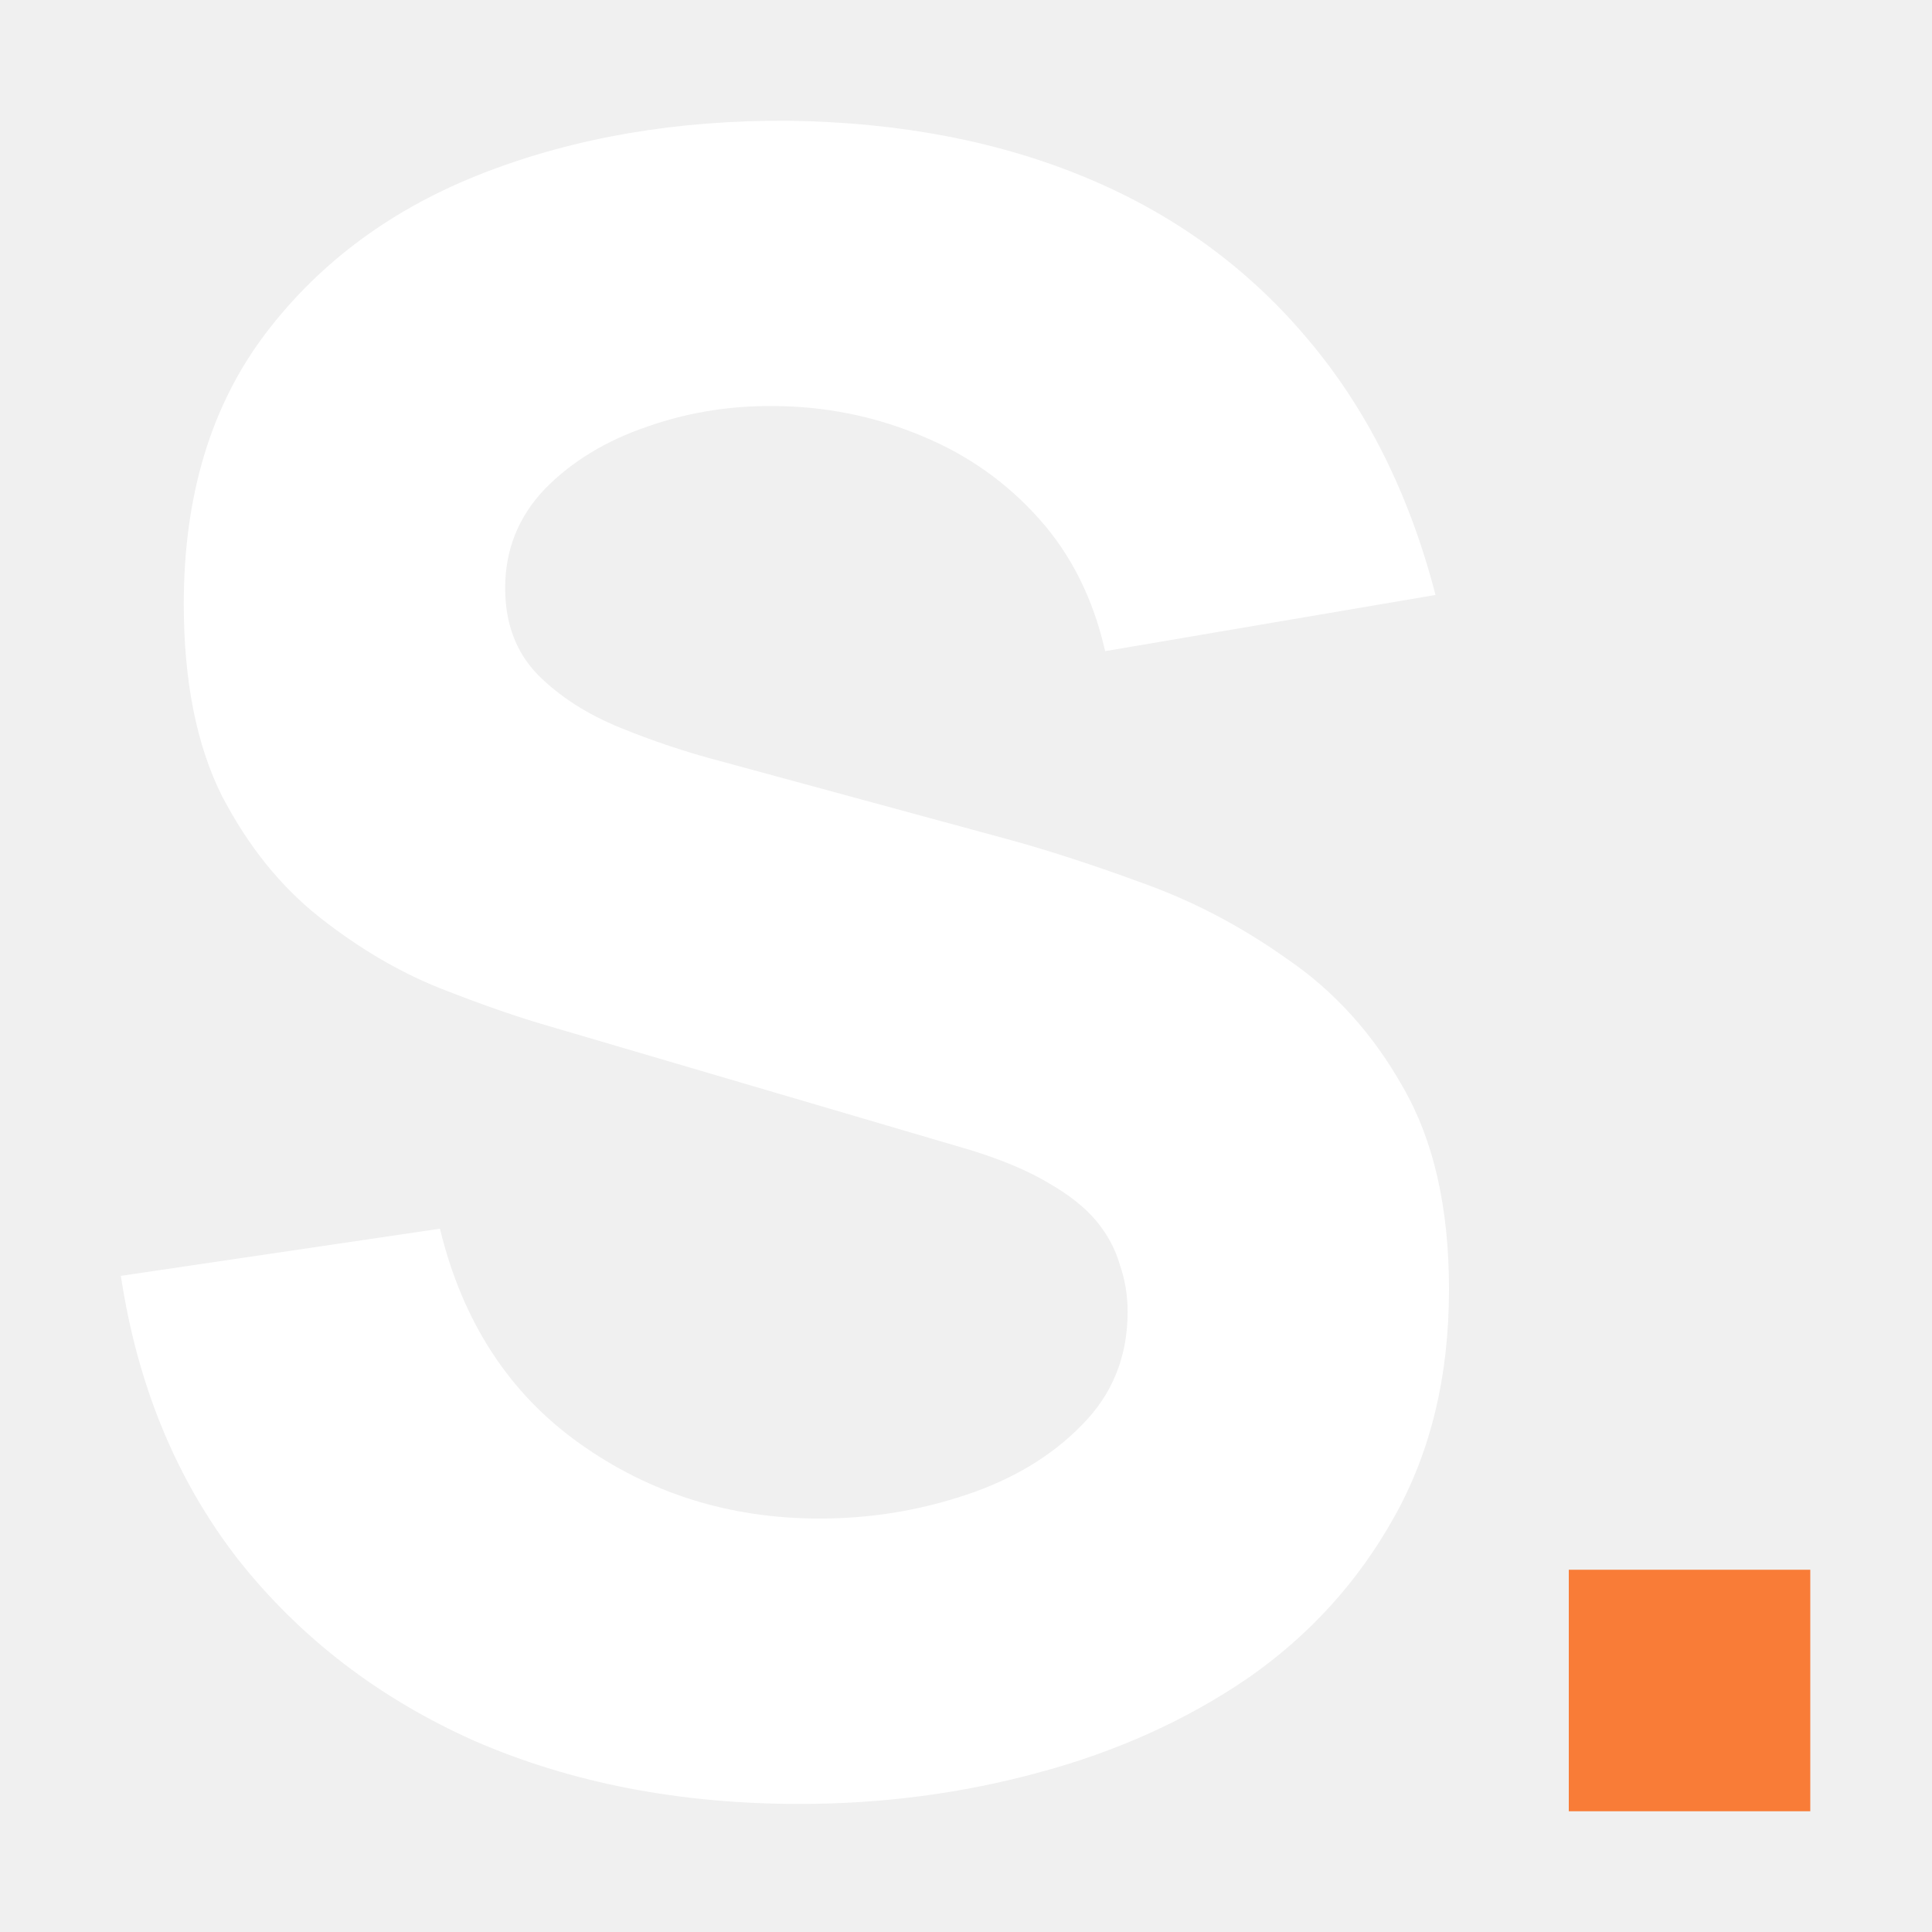
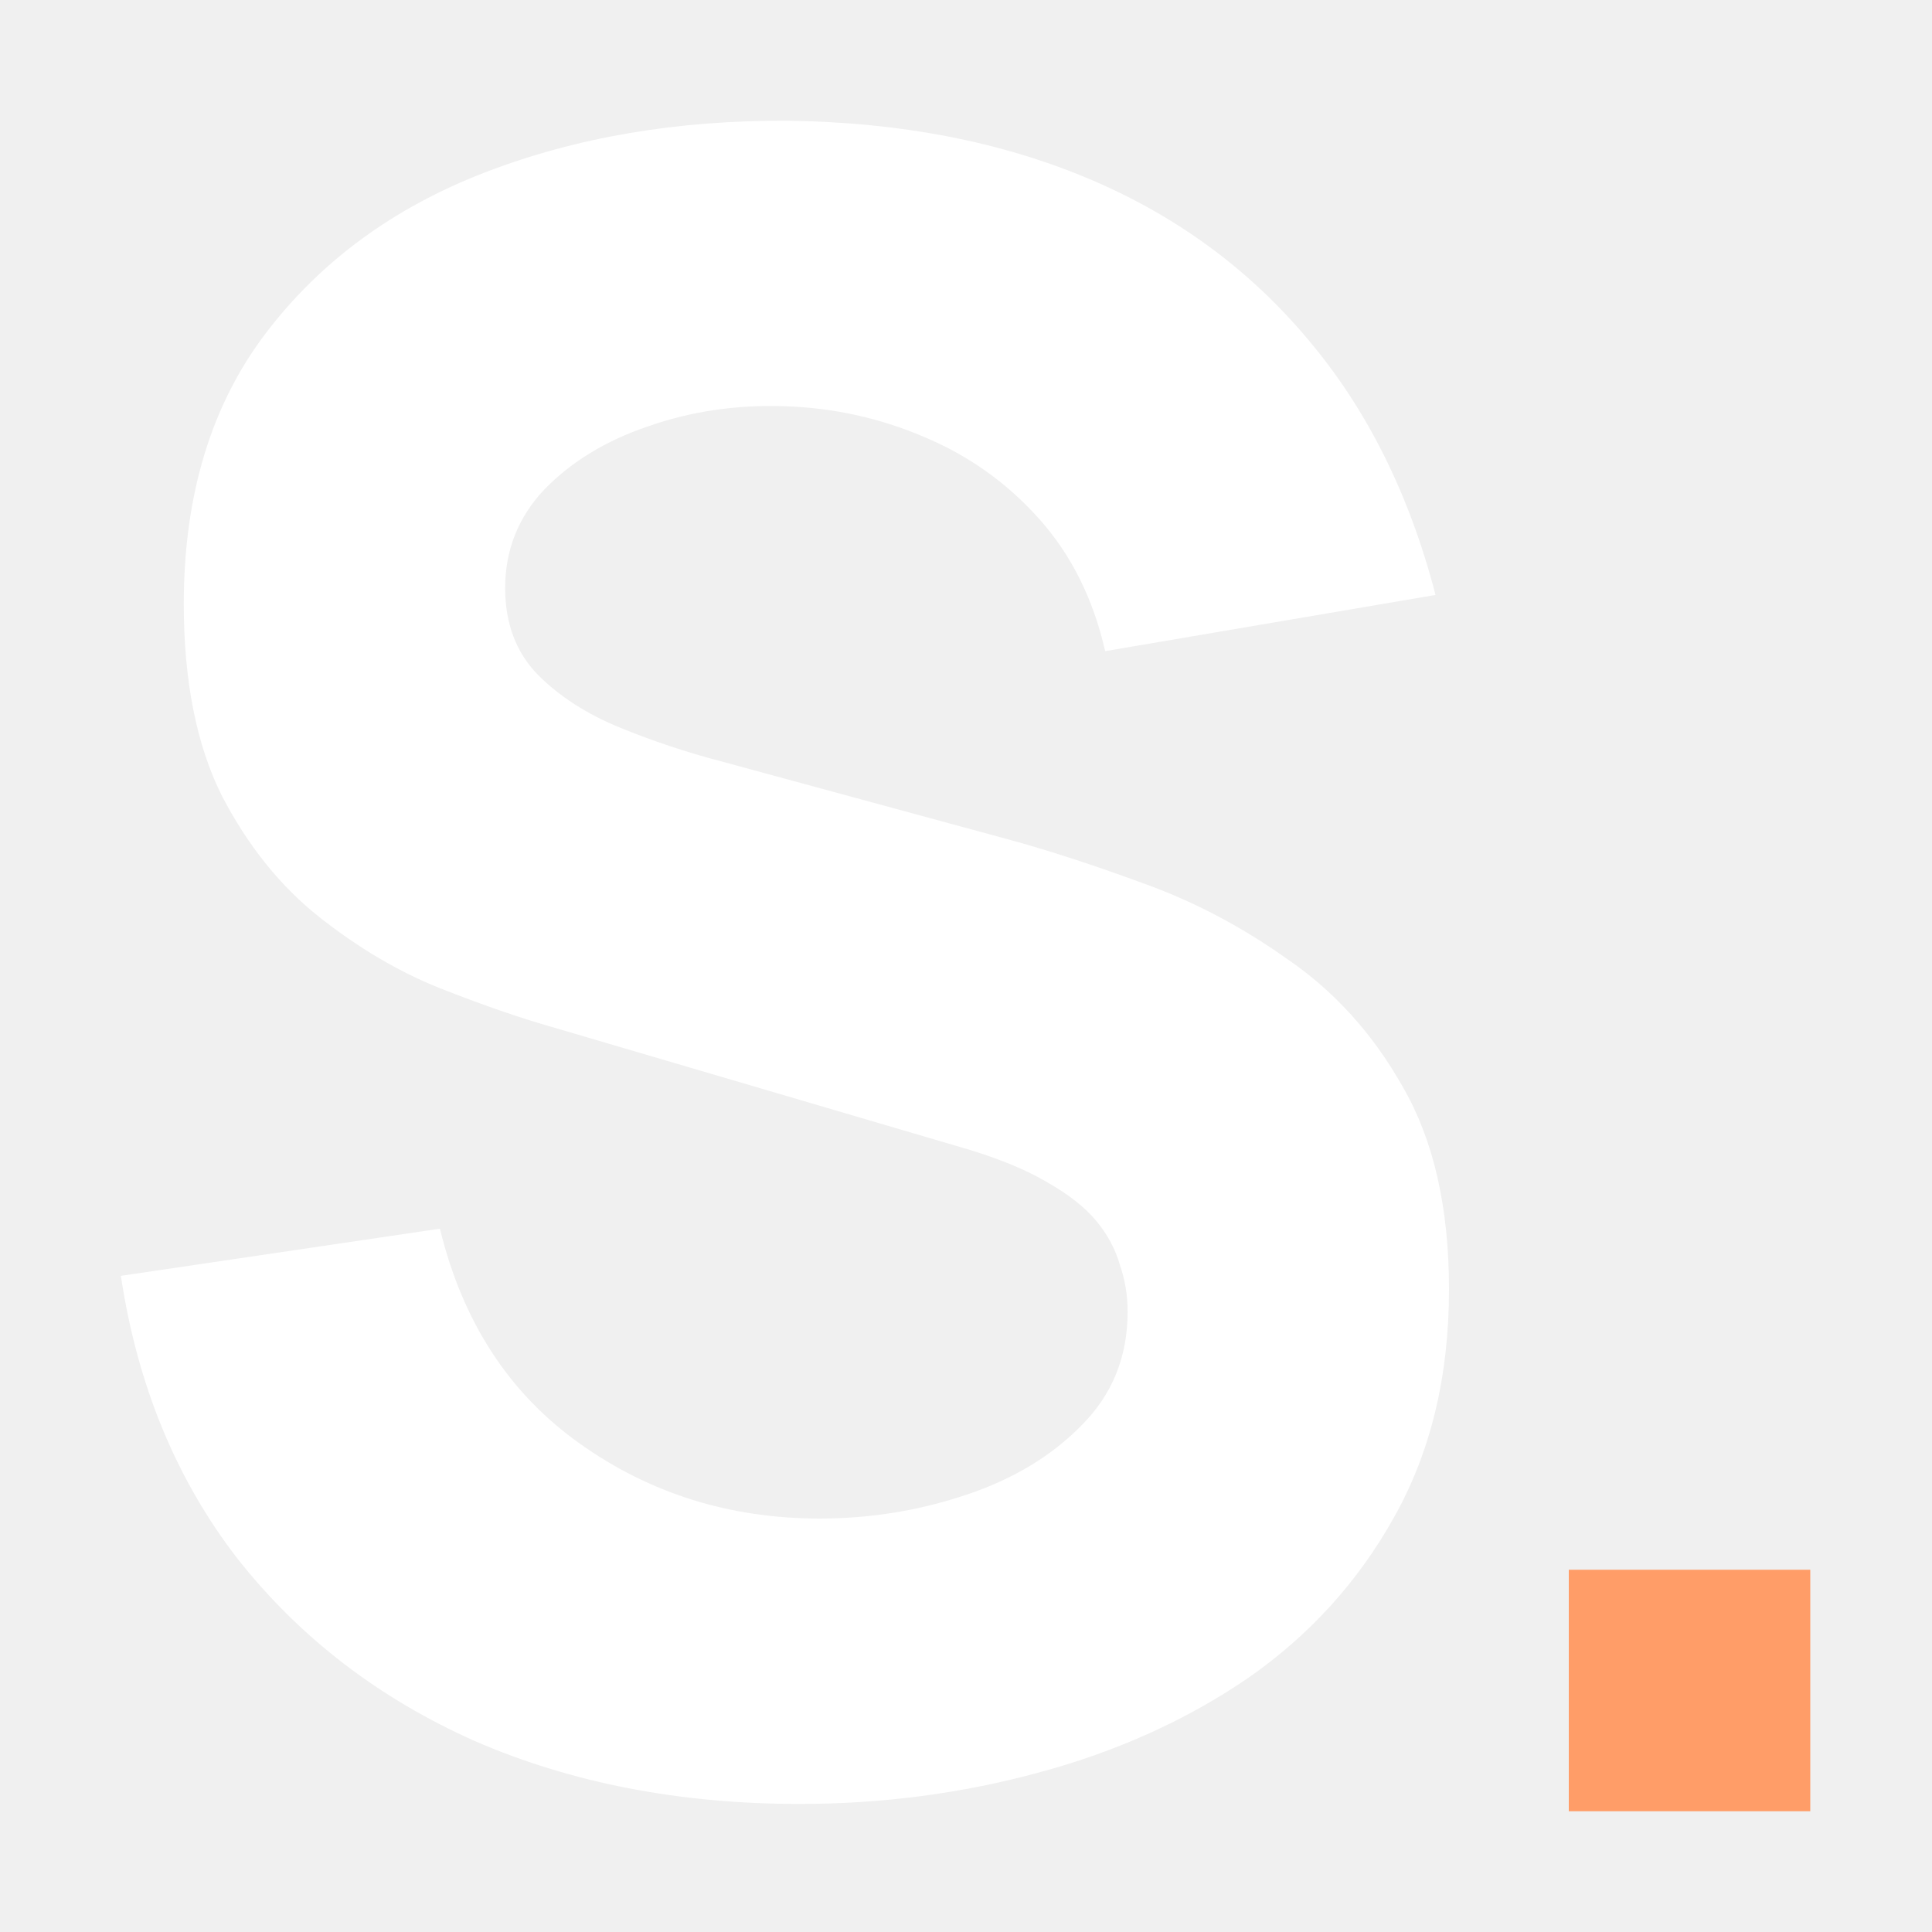
<svg xmlns="http://www.w3.org/2000/svg" width="32" height="32" viewBox="0 0 32 32" fill="none">
-   <path d="M25.984 30V26H29.984V30H25.984Z" fill="#F97C37" />
+   <path d="M25.984 30V26H29.984V30H25.984Z" fill="#ff9d68" />
  <path d="M13.243 29.879C11.258 29.879 9.465 29.532 7.864 28.837C6.276 28.13 4.967 27.125 3.938 25.822C2.92 24.507 2.275 22.944 2.002 21.132L7.287 20.351C7.66 21.889 8.429 23.074 9.595 23.905C10.761 24.737 12.089 25.152 13.578 25.152C14.409 25.152 15.216 25.022 15.997 24.761C16.779 24.501 17.418 24.116 17.914 23.608C18.423 23.099 18.677 22.472 18.677 21.728C18.677 21.455 18.634 21.194 18.547 20.946C18.473 20.686 18.342 20.444 18.156 20.22C17.97 19.997 17.703 19.786 17.356 19.588C17.021 19.389 16.593 19.209 16.072 19.048L9.111 17.001C8.59 16.852 7.982 16.641 7.287 16.368C6.605 16.095 5.941 15.704 5.296 15.195C4.651 14.687 4.111 14.017 3.677 13.185C3.255 12.342 3.044 11.281 3.044 10.003C3.044 8.204 3.497 6.709 4.403 5.518C5.309 4.327 6.518 3.44 8.032 2.856C9.546 2.273 11.221 1.988 13.057 2C14.905 2.025 16.556 2.342 18.007 2.95C19.459 3.557 20.675 4.445 21.655 5.611C22.635 6.765 23.342 8.179 23.777 9.854L18.305 10.785C18.107 9.916 17.741 9.184 17.207 8.589C16.674 7.993 16.035 7.54 15.29 7.23C14.558 6.92 13.789 6.752 12.982 6.728C12.188 6.703 11.438 6.814 10.73 7.063C10.036 7.298 9.465 7.646 9.018 8.105C8.584 8.564 8.367 9.11 8.367 9.742C8.367 10.326 8.547 10.803 8.907 11.175C9.266 11.535 9.719 11.827 10.265 12.05C10.811 12.274 11.37 12.46 11.94 12.609L16.593 13.874C17.288 14.06 18.057 14.308 18.901 14.618C19.744 14.916 20.551 15.338 21.32 15.884C22.102 16.418 22.741 17.125 23.237 18.006C23.746 18.887 24 20.003 24 21.356C24 22.795 23.696 24.054 23.088 25.134C22.492 26.201 21.686 27.088 20.669 27.795C19.651 28.49 18.497 29.011 17.207 29.358C15.929 29.706 14.608 29.879 13.243 29.879Z" fill="white" />
</svg>
